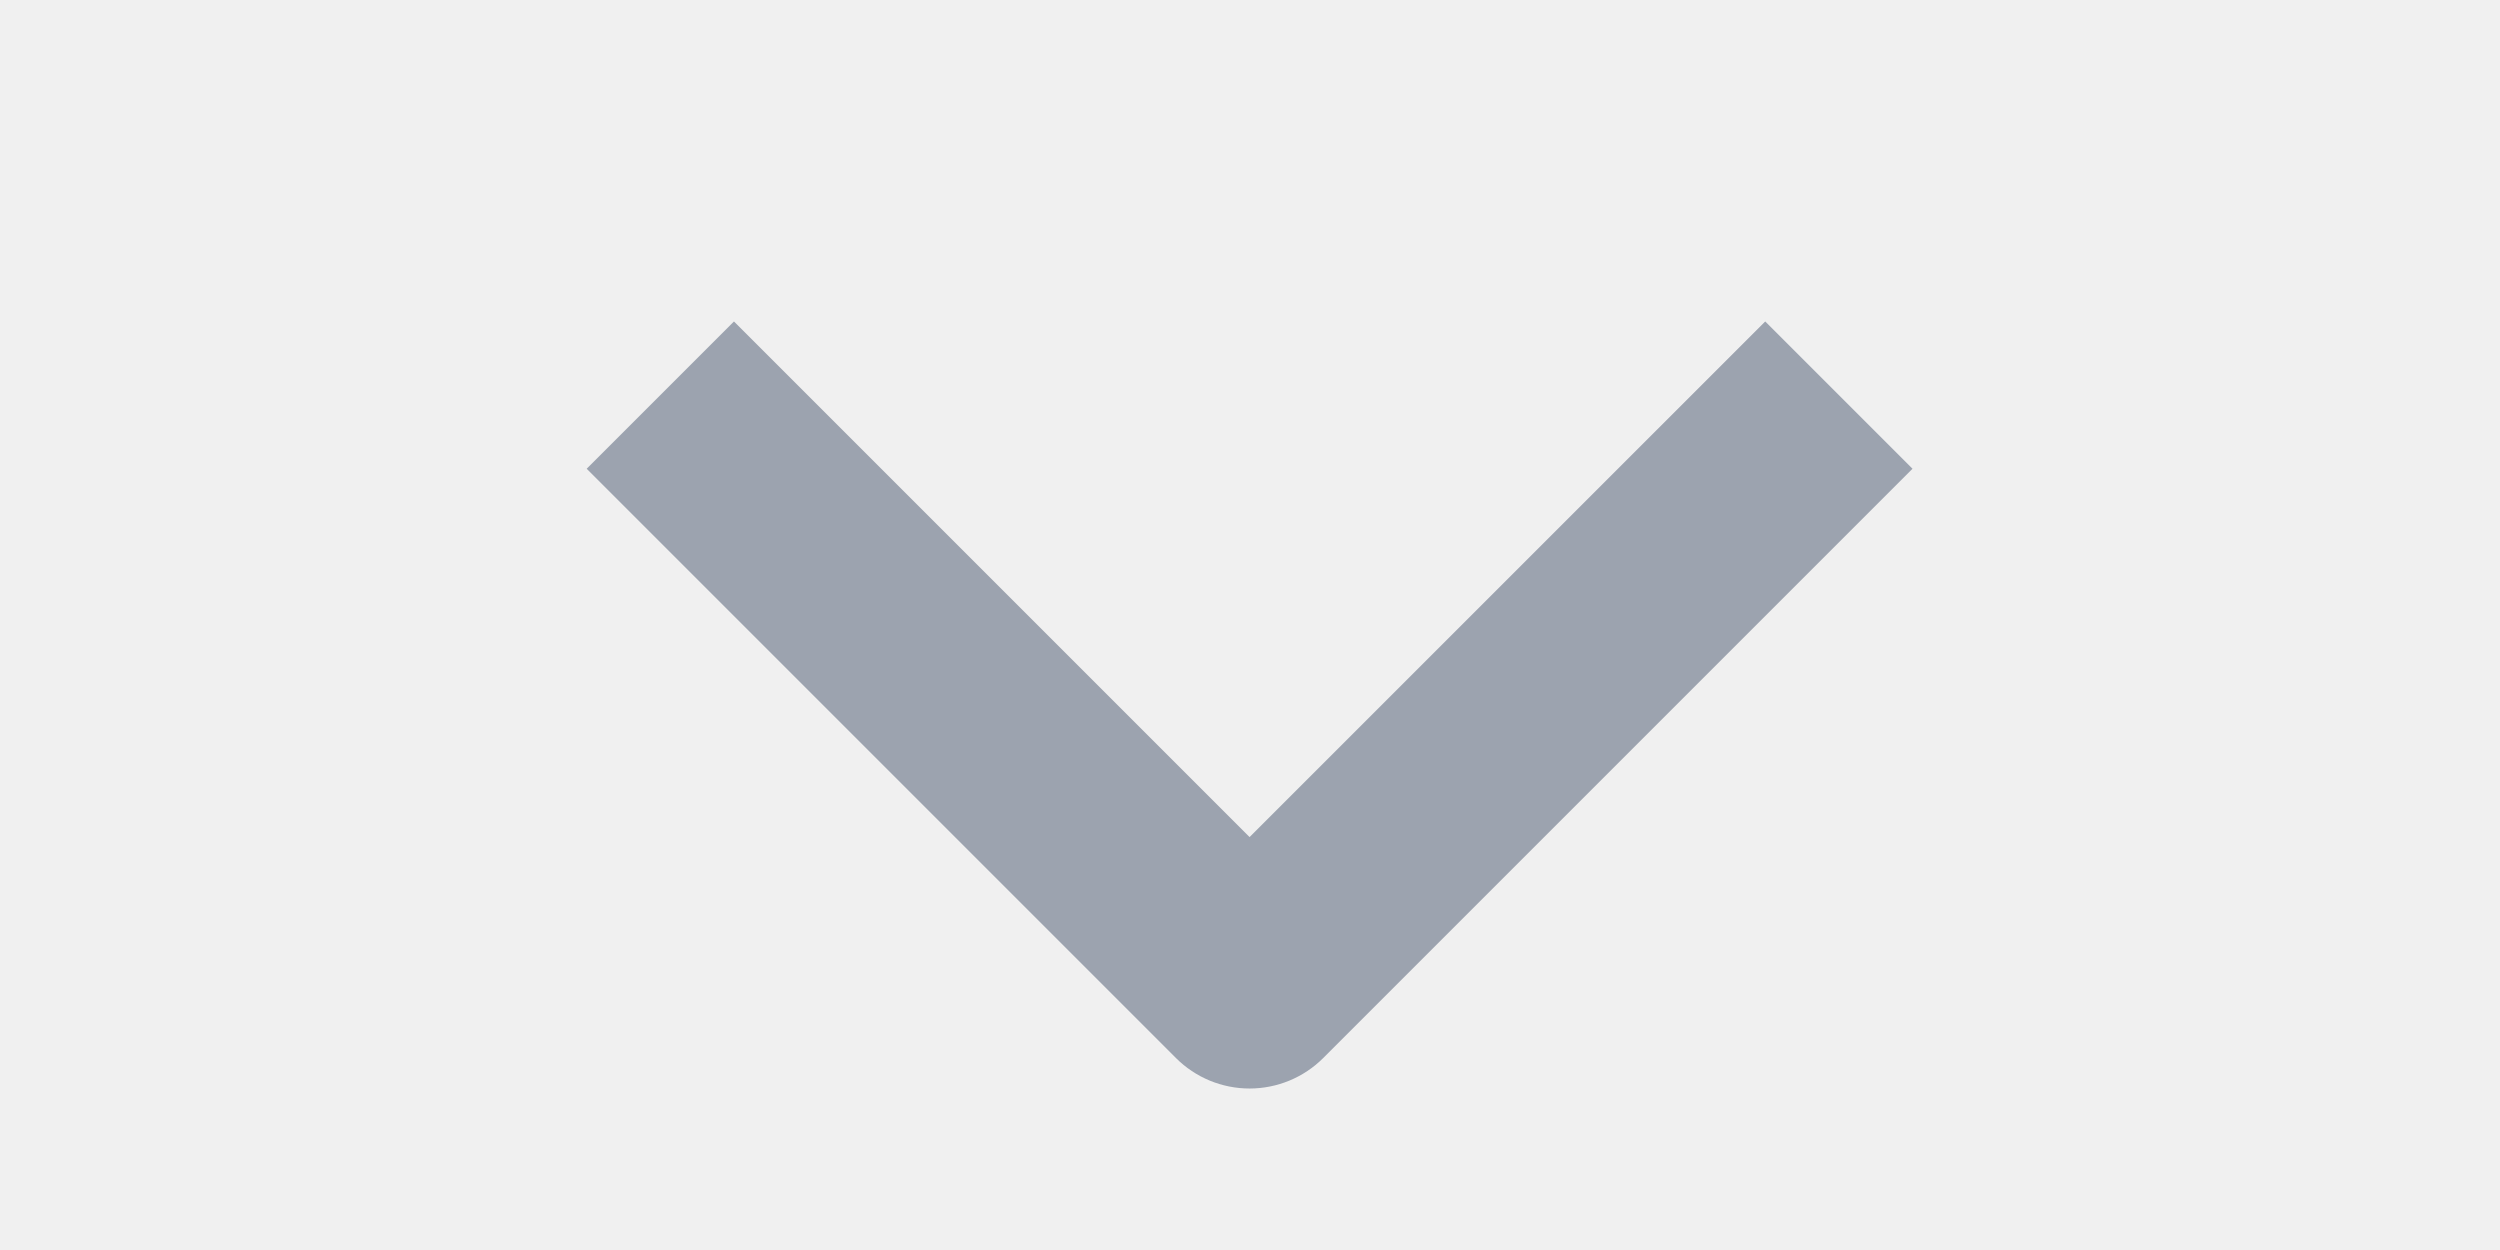
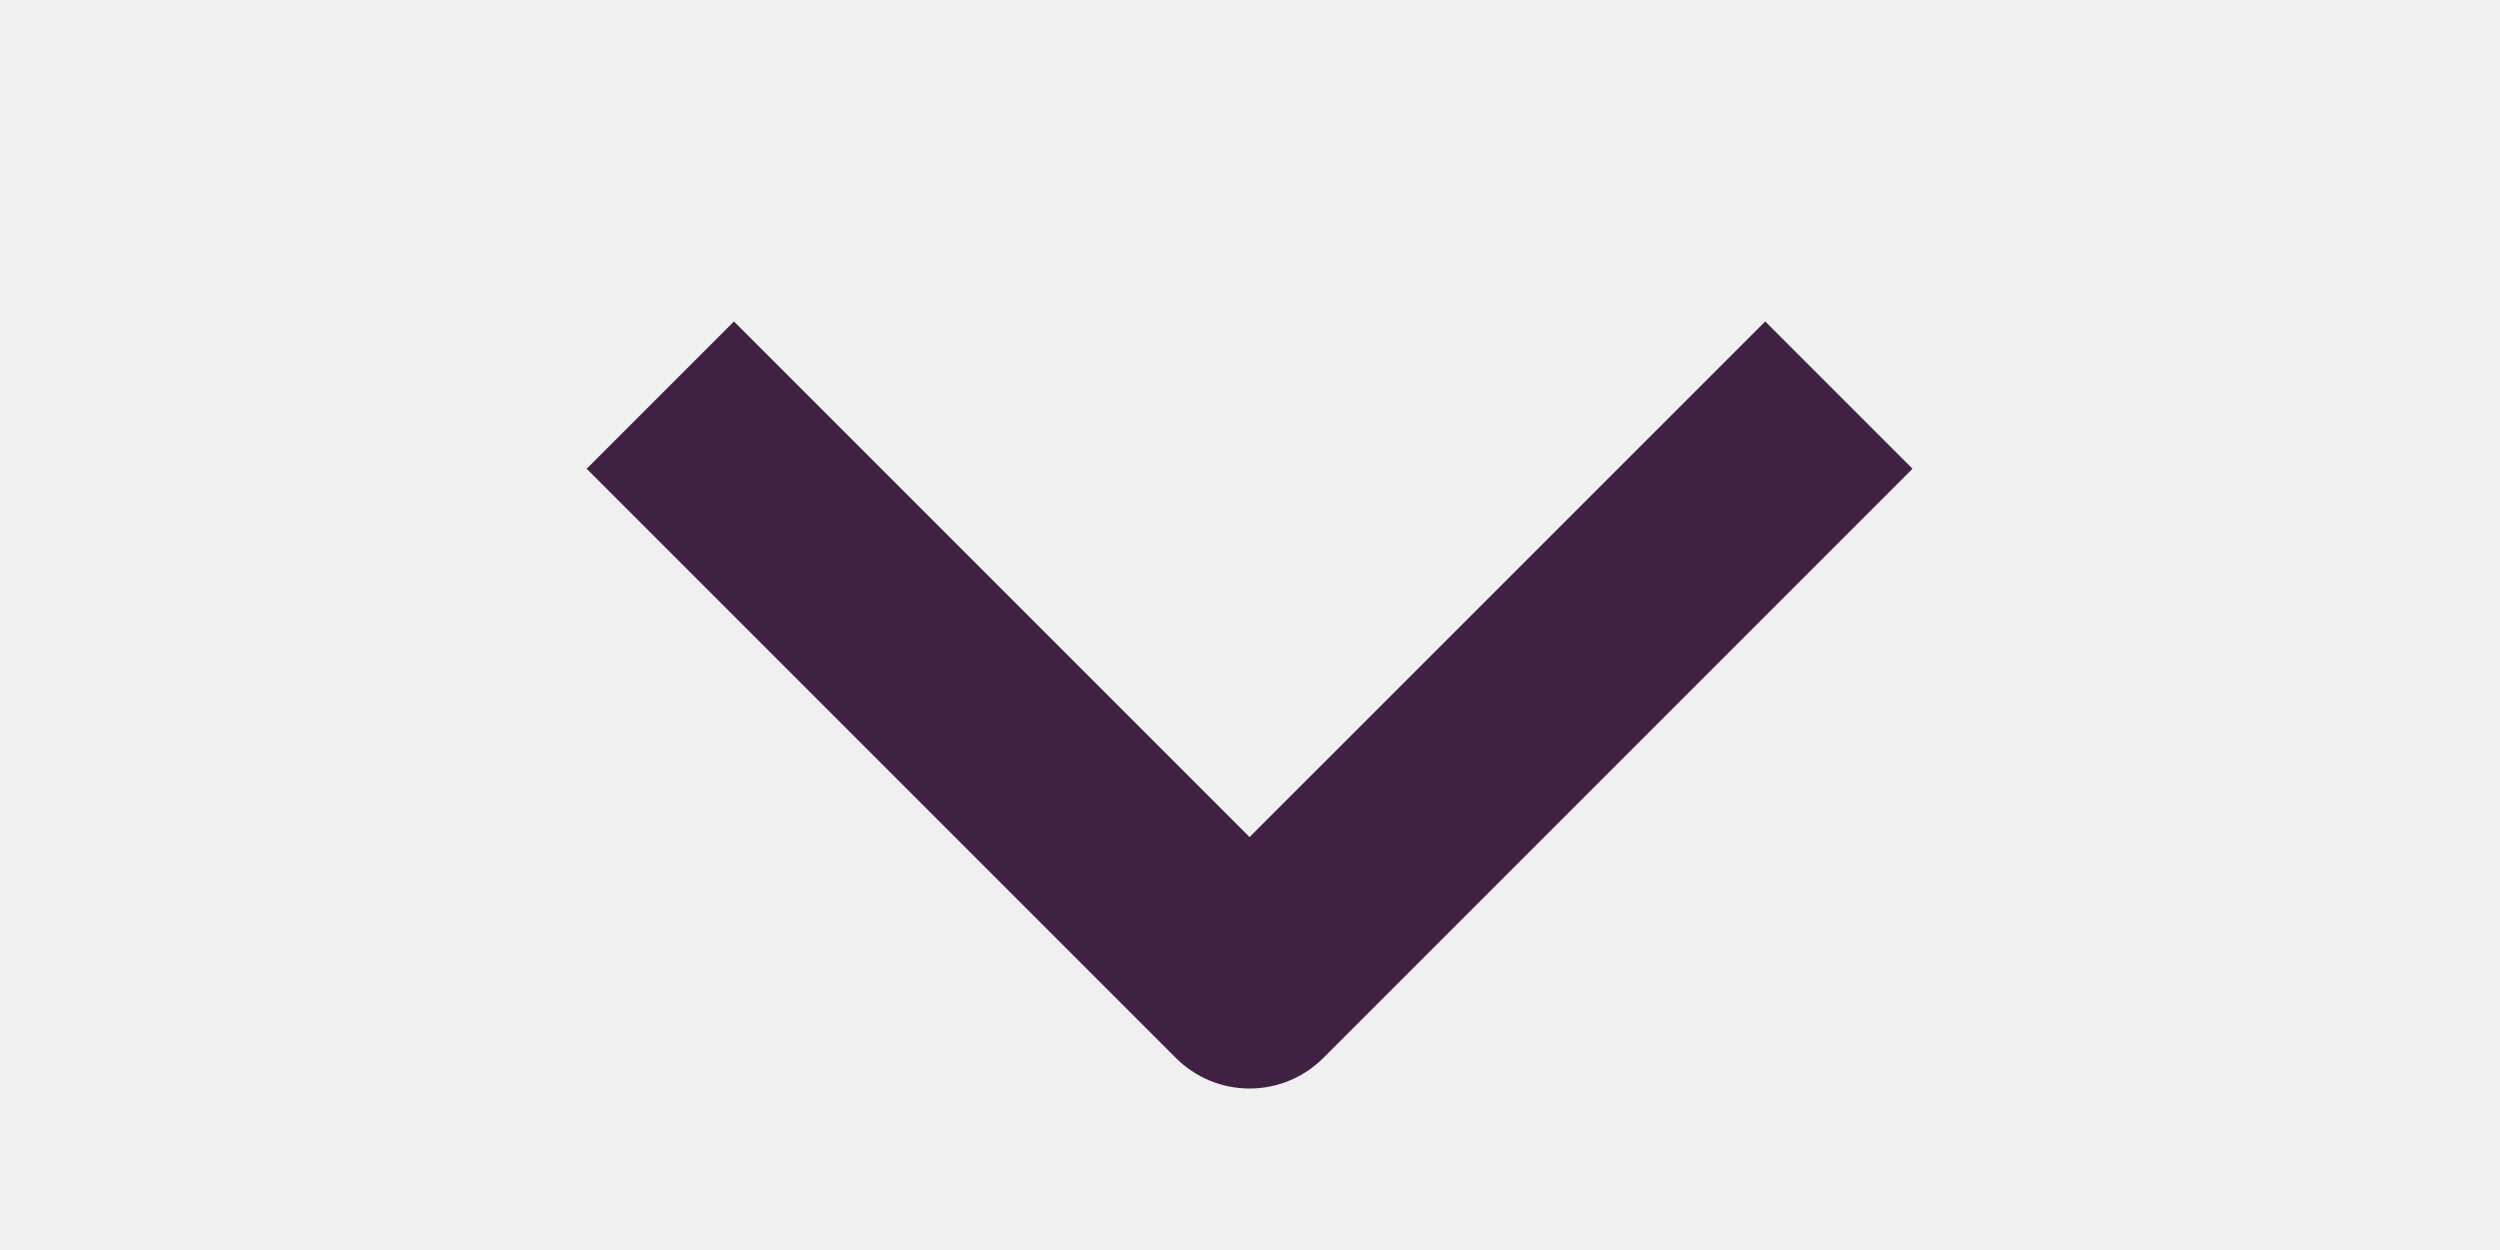
<svg xmlns="http://www.w3.org/2000/svg" width="250" height="125" viewBox="0 0 250 125" fill="none">
-   <g clip-path="url(#clip0_93_2338)">
-     <path fill-rule="evenodd" clip-rule="evenodd" d="M117.594 105.802L58.667 46.875L73.396 32.146L124.958 83.708L176.521 32.146L191.25 46.875L132.323 105.802C130.369 107.755 127.72 108.852 124.958 108.852C122.196 108.852 119.547 107.755 117.594 105.802Z" fill="#9CA3AF" />
+   <g clip-path="url(#clip0_712_47)">
+     <path fill-rule="evenodd" clip-rule="evenodd" d="M117.594 105.802L58.667 46.875L73.396 32.146L124.958 83.708L176.521 32.146L191.25 46.875L132.323 105.802C130.37 107.755 127.72 108.852 124.958 108.852C122.196 108.852 119.547 107.755 117.594 105.802Z" fill="#402143" />
  </g>
  <defs>
-     <clipPath id="clip0_93_2338">
+     <clipPath id="clip0_712_47">
      <rect width="125" height="250" fill="white" transform="matrix(0 1 -1 0 250 0)" />
    </clipPath>
  </defs>
</svg>
